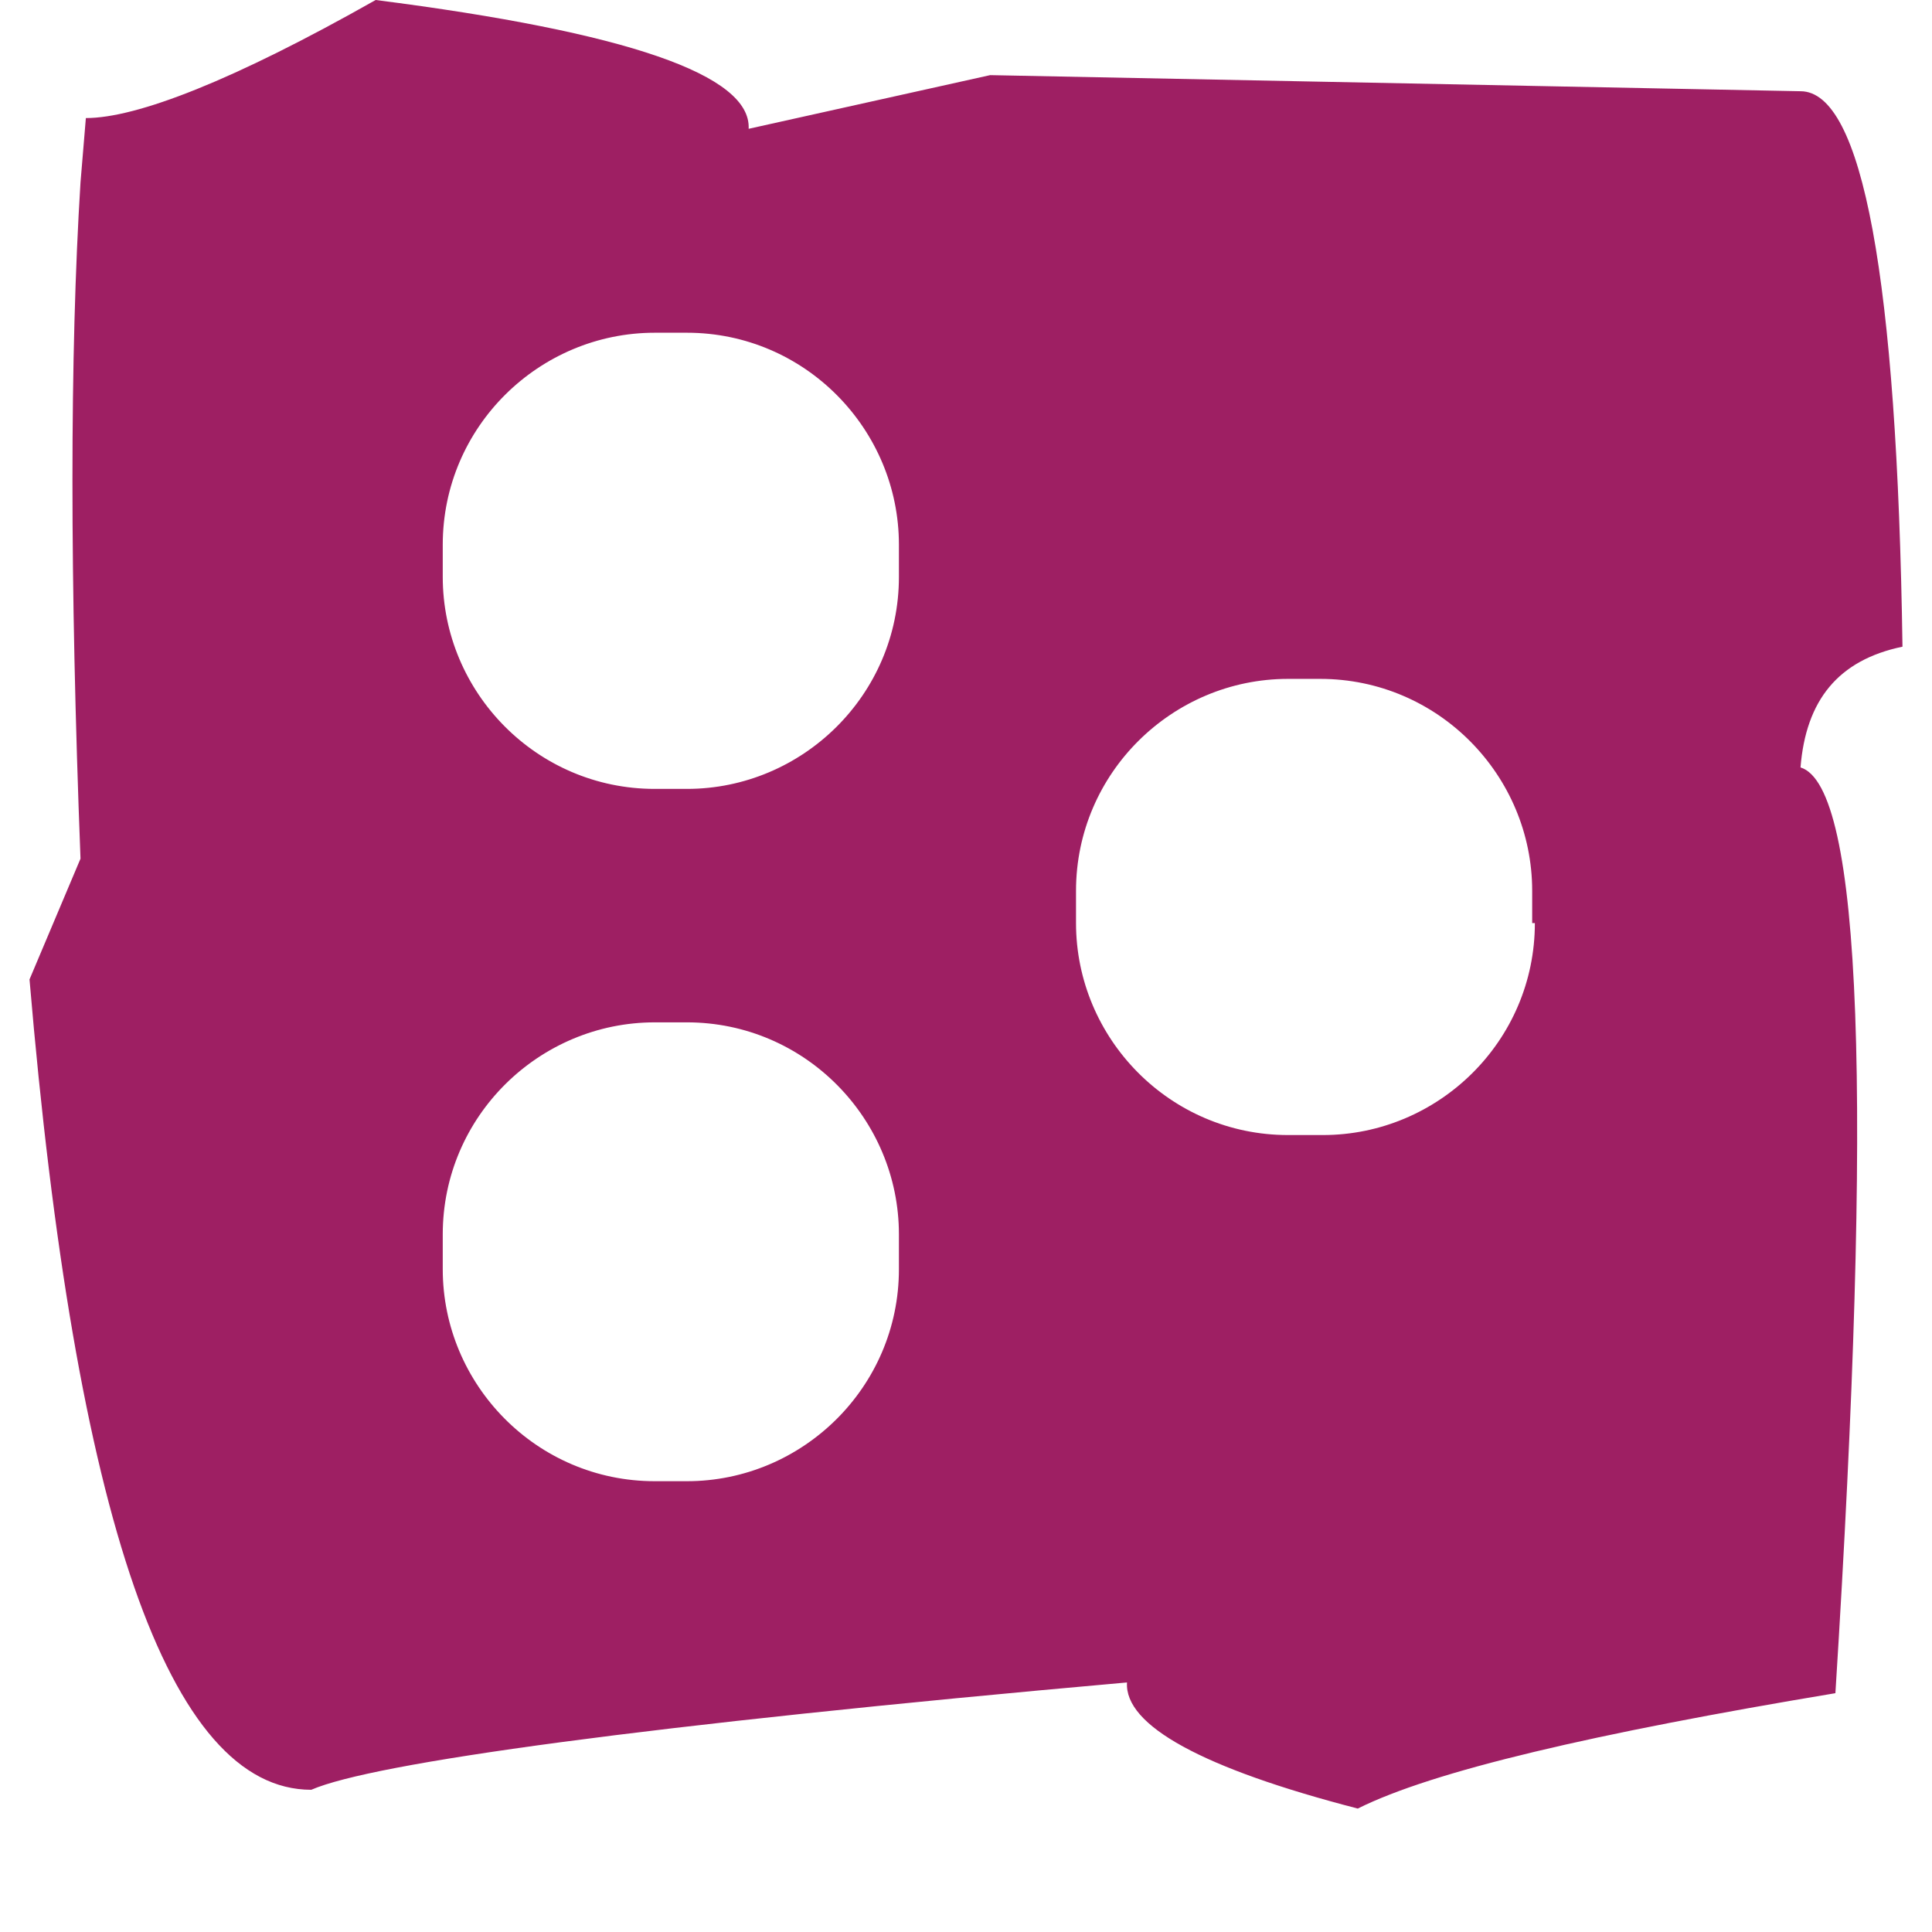
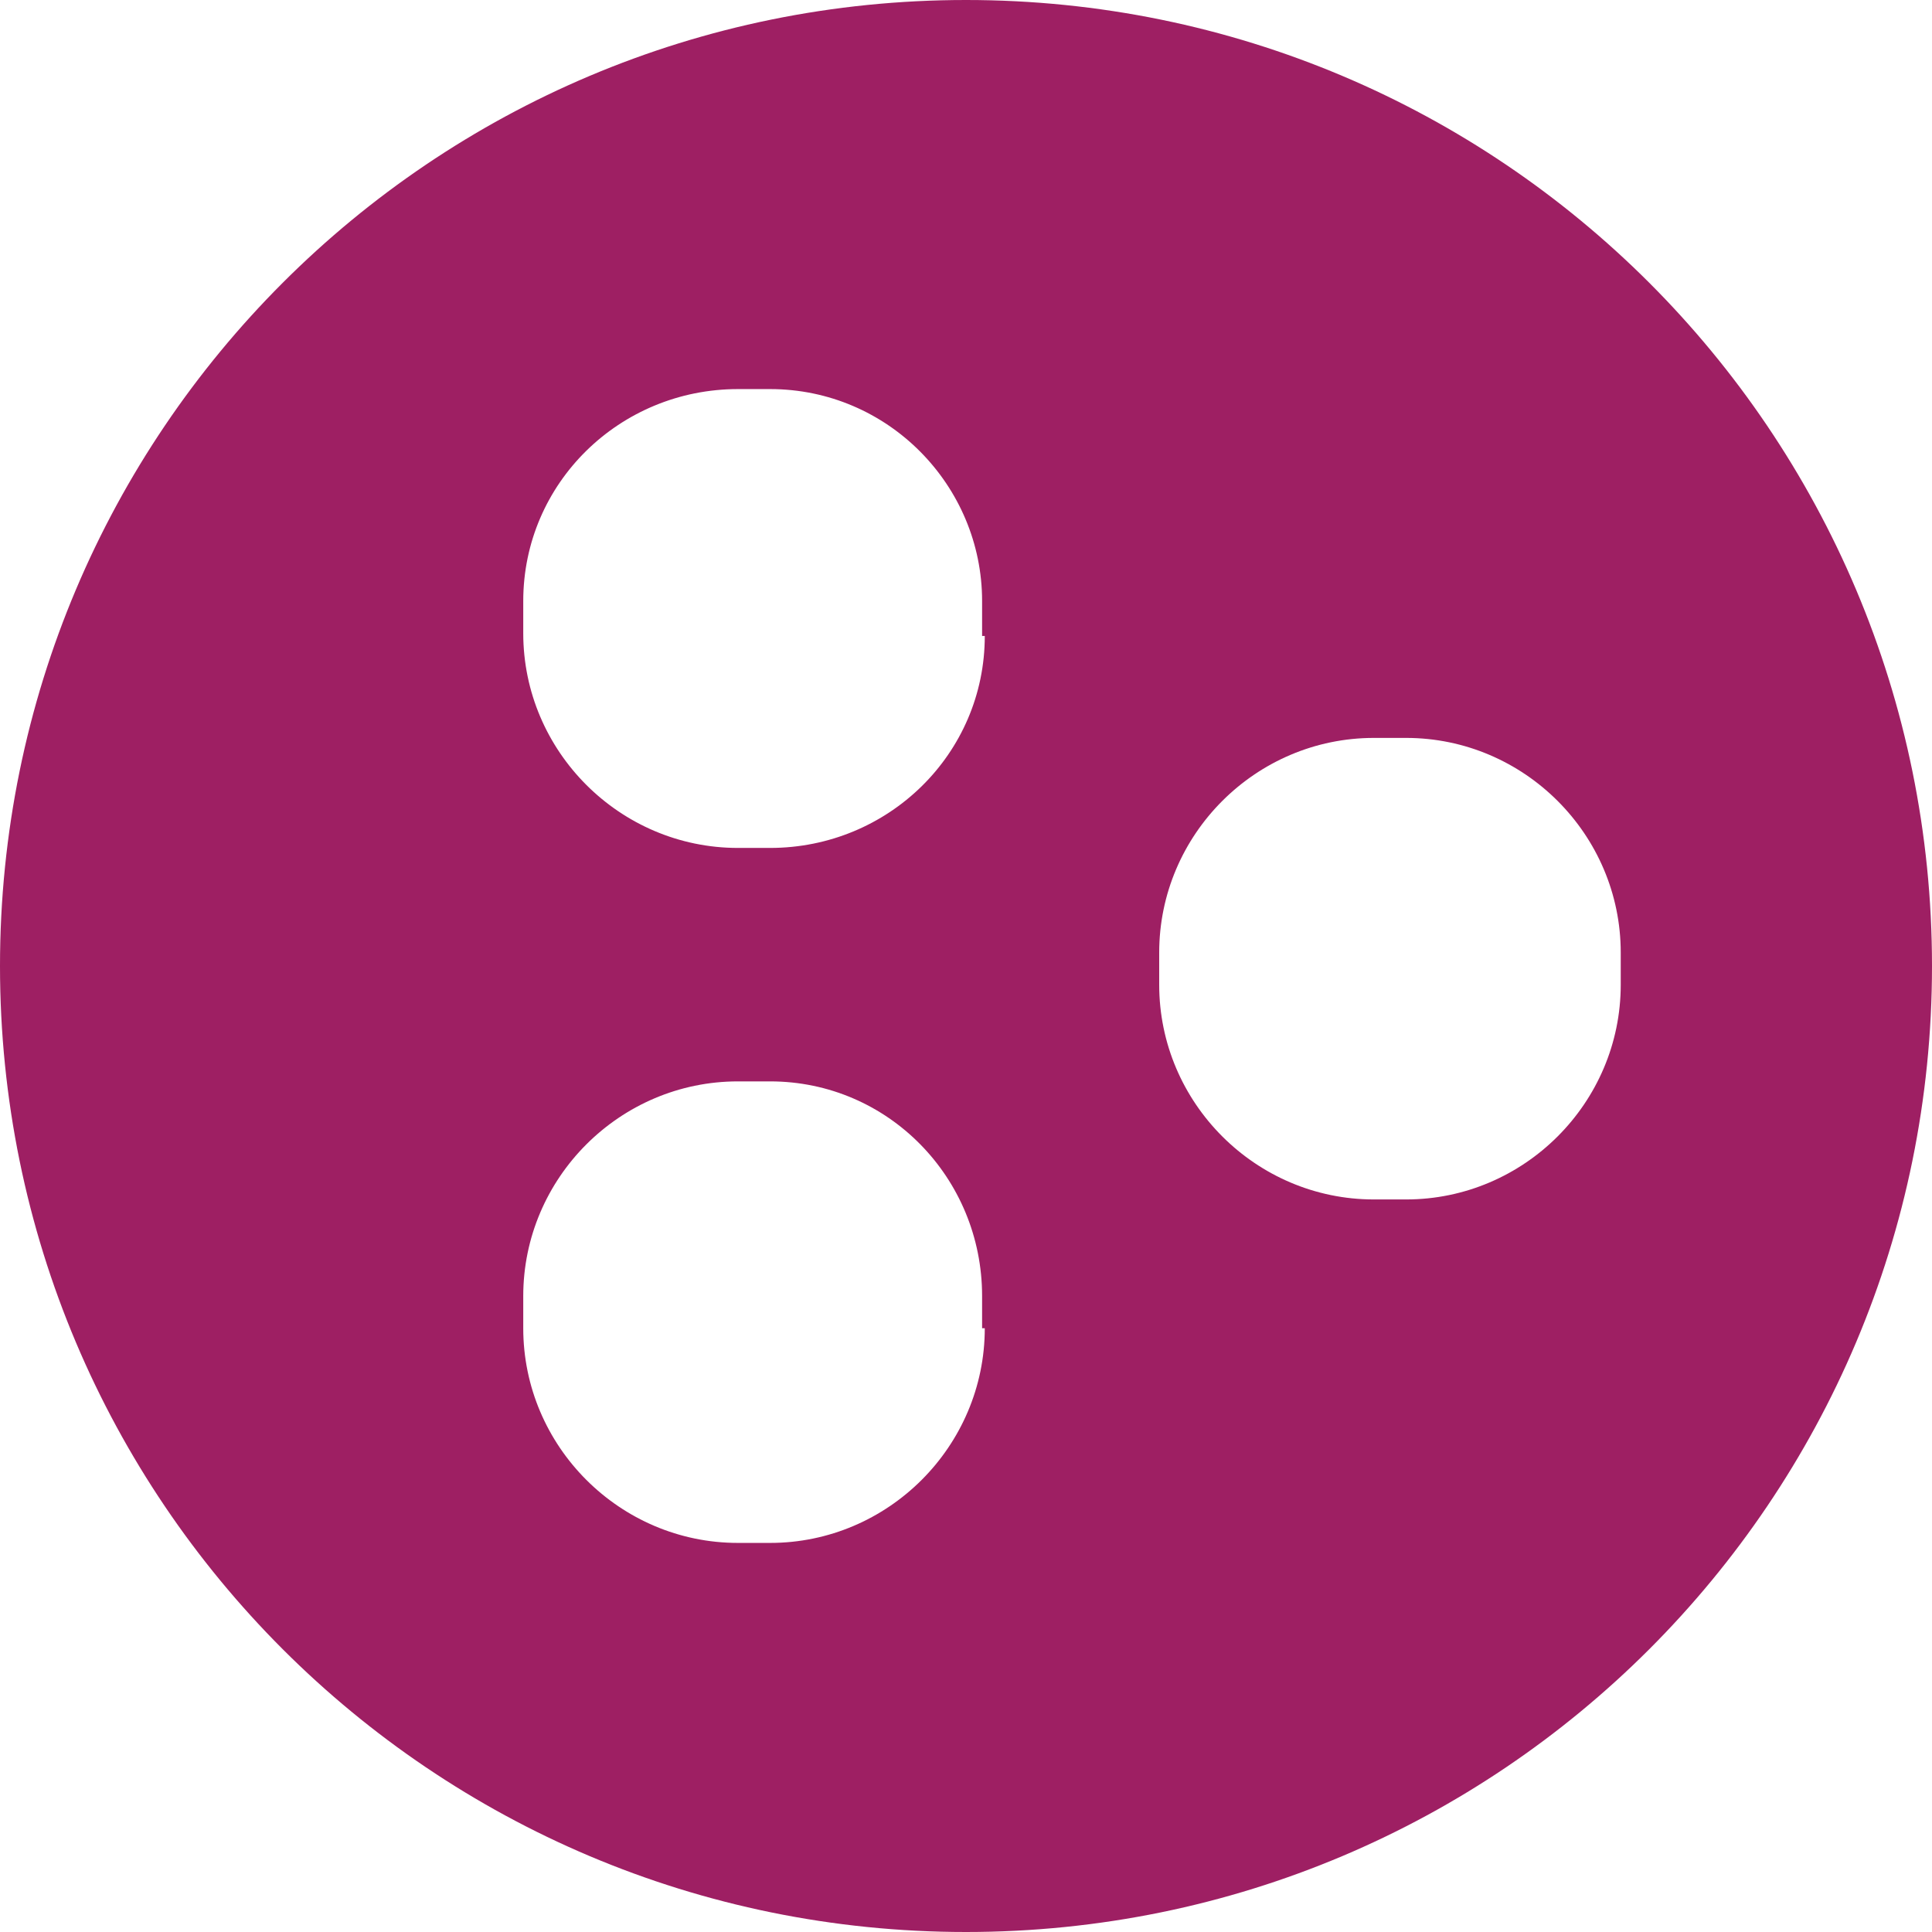
- <svg xmlns="http://www.w3.org/2000/svg" version="1.1" x="0px" y="0px" width="72px" height="72px" viewBox="0 0 72 72" style="enable-background:new 0 0 72 72;" xml:space="preserve">
+ <svg xmlns="http://www.w3.org/2000/svg" version="1.1" id="Layer_1" x="0px" y="0px" viewBox="0 0 72 72" style="enable-background:new 0 0 72 72;" xml:space="preserve">
  <style type="text/css">
- 
- 	.st0{display:inline;fill:#EF4136;}
- 	.st1{display:inline;fill:#8DC63F;}
- 	.st2{display:inline;fill:#F7941E;}
- 	.st3{display:inline;fill:#FFDE17;}
- 	.st4{fill:#9E1F63;}
- 	.st5{display:inline;fill:#00A79D;}
- 	.st6{display:none;}
- 
+ 	.st0{fill:#9E1F63;}
</style>
-   <g id="presentations" class="st6">
-     <path class="st3" d="M65.7,27.3c0.2-2.4,1.4-3.8,3.6-4.3C69.2,9.8,68,3.2,65.7,3.2L36.9,2.7l-8.6,1.9C28.4,2.7,24,1.2,14.9,0   C9.9,2.8,6.4,4.2,4.6,4.2L4.5,6.5c-0.4,6.2-0.4,14.2,0,24.1l-1.9,4.3c1.7,19.2,5,28.8,10,28.9c2.2-1,11.9-2.3,29.1-3.9   c-0.1,1.5,2.6,3,8.2,4.5c2.7-1.3,8.4-2.7,17.1-4.1C68.3,39.1,67.9,28,65.7,27.3z M52.2,54.9l-15.6-8.2L21,54.9l3-17.3L11.4,25.3   l17.4-2.5L36.6,7l7.8,15.8l17.4,2.5L49.2,37.5L52.2,54.9z" />
-   </g>
-   <g id="films" class="st6">
-     <path class="st2" d="M68.3,12.3C65.4,7.3,64,3.8,64.1,2l-2.3-0.2c-6.2-0.4-14.2-0.4-24.1,0L33.3,0C14.1,1.7,4.5,5,4.4,10   c1,2.2,2.3,11.9,3.9,29.1c-1.5-0.1-3,2.6-4.5,8.2c1.3,2.7,2.7,8.4,4.1,17.1c21.4,1.4,32.4,1,33.1-1.2c2.4,0.2,3.8,1.4,4.3,3.6   c13.2-0.2,19.8-1.4,19.8-3.7l0.5-28.8l-1.9-8.6C65.5,25.8,67.1,21.3,68.3,12.3z M25.3,57.5V11l28.1,22.9L25.3,57.5z" />
-   </g>
-   <g id="books" class="st6">
-     <path class="st5" d="M69.4,29.6c-1.7-19.2-5-28.8-10-28.9c-2.2,1-11.9,2.3-29.1,3.9c0.1-1.5-2.6-3-8.2-4.5C19.4,1.3,13.7,2.7,5,4.1   c-1.4,21.4-1,32.4,1.2,33.1c-0.2,2.4-1.4,3.8-3.6,4.3C2.8,54.7,4,61.3,6.3,61.3l28.8,0.5l8.6-1.9c-0.1,1.9,4.3,3.4,13.3,4.6   c5.1-2.8,8.5-4.2,10.3-4.2l0.2-2.3c0.4-6.2,0.4-14.2,0-24.1L69.4,29.6z M57.1,45.9L36.2,55l-20.9-9.1V14.1l20.9,9.1l20.9-9.1V45.9z   " />
-   </g>
-   <g id="workshops" class="st6">
-     <path class="st1" d="M71.7,20.1c-1.5-2.7-3.1-8.5-4.8-17.2C43.1,1.3,30.8,1.5,30,3.7c-2.7-0.2-4.3-1.4-4.9-3.7   c-14.7,0-22,1.1-22,3.4L3,32.2l2.3,8.7c-2.1-0.1-3.7,4.3-4.9,13.3c3.2,5.1,4.8,8.6,4.8,10.4l2.6,0.2c6.9,0.5,15.8,0.6,26.9,0.3   l4.8,1.9c21.4-1.4,32.1-4.6,32.1-9.6c-1.1-2.2-2.7-11.9-4.7-29.2C68.5,28.4,70.1,25.7,71.7,20.1z M56.6,32.8   c-0.1,1.5-0.4,3.1-1,4.5c-0.5,1.4-1.2,2.8-2.1,4c-0.8,1.2-1.8,2.3-3,3.3c-1.1,0.9-2.3,1.7-3.6,2.3c-1.3,0.6-2.6,1-4,1.3   c-1.3,0.2-2.7,0.3-4.1,0.2c-1.3-0.1-2.6-0.4-3.9-0.9c-1.2-0.4-2.3-1-3.4-1.8c-1-0.7-1.9-1.6-2.7-2.6c-0.8-0.9-1.4-2-1.9-3.1   c-0.5-1.1-0.8-2.2-1-3.4c-0.2-1.1-0.2-2.3-0.1-3.4c0.1-1.1,0.4-2.2,0.8-3.2c0.4-1,0.9-1.9,1.5-2.8c0.6-0.8,1.3-1.6,2.1-2.2   c0.8-0.6,1.6-1.1,2.5-1.5c0.9-0.4,1.8-0.6,2.7-0.8c0.9-0.1,1.8-0.1,2.7,0c0.8,0.1,1.7,0.3,2.5,0.7c0.8,0.3,1.5,0.7,2.2,1.3   c0.6,0.5,1.2,1.1,1.7,1.7c0.4,0.6,0.8,1.3,1.1,2c0.3,0.7,0.4,1.4,0.5,2.1c0.1,0.7,0.1,1.4,0,2.1c-0.1,0.6-0.3,1.3-0.6,1.9   c-0.2,0.5-0.6,1.1-1,1.6c-0.3,0.4-0.8,0.8-1.3,1.2c-0.4,0.3-0.9,0.6-1.4,0.7c-0.4,0.2-1,0.3-1.5,0.3c-0.4,0-0.9,0-1.4-0.1   c-0.4-0.1-0.8-0.2-1.2-0.4c-0.3-0.2-0.7-0.4-0.9-0.7c-0.2-0.2-0.5-0.5-0.7-0.8c-0.1-0.2-0.3-0.6-0.4-0.9c-0.1-0.2-0.1-0.5-0.1-0.8   c0-0.2,0-0.4,0.1-0.6c0.5,1.3,1.9,2.1,3.2,1.8c0.4-0.1,0.8-0.2,1.2-0.4c0.3-0.2,0.9-0.7,1.3-1.2c0.2-0.4,0.5-1.1,0.6-1.6   c0-0.4,0-1.1-0.2-1.7c-0.1-0.4-0.4-1-0.8-1.5c-0.3-0.4-0.8-0.9-1.3-1.2c-0.2-0.1-0.8-0.5-1.6-0.7c-0.6-0.1-1.3-0.2-1.8-0.1   c-0.6,0.1-1.3,0.2-1.8,0.4c-0.6,0.2-1.2,0.6-1.7,1c-0.5,0.4-1,1-1.4,1.5c-0.4,0.6-0.7,1.3-0.9,1.9c-0.2,0.7-0.3,1.5-0.4,2.2   c0,0.8,0.1,1.6,0.3,2.3c0.2,0.6,0.4,1.4,1,2.3c0.4,0.7,1,1.4,1.6,2c0.6,0.6,1.4,1.1,2.2,1.5c0.8,0.4,1.7,0.8,2.6,0.9   c0.9,0.2,1.9,0.3,2.9,0.2c1-0.1,2-0.3,2.9-0.6c1-0.3,1.9-0.8,2.8-1.4c0.9-0.6,1.7-1.4,2.4-2.2c0.7-0.9,1.3-1.8,1.8-2.8   c0.5-1,0.8-2.2,1-3.3c0.2-1.2,0.2-2.4,0.1-3.5c-0.1-1.2-0.4-2.4-0.9-3.5c-0.5-1.2-1.1-2.3-1.8-3.3c-0.8-1-1.7-2-2.7-2.7   c-1.1-0.8-2.2-1.5-3.4-2c-1.3-0.5-2.6-0.9-3.9-1c-1.4-0.2-2.8-0.2-4.2,0c-1.4,0.2-2.8,0.6-4.1,1.2c-1.4,0.6-2.6,1.4-3.8,2.3   c-1.2,1-2.3,2.1-3.1,3.3c-0.9,1.3-1.7,2.6-2.2,4.1c-0.6,1.5-1,3.1-1.1,4.6c-0.2,1.6-0.1,3.3,0.1,4.9c0.3,1.7,0.8,3.3,1.4,4.8   c0.7,1.6,1.6,3,2.7,4.3c1.1,1.4,2.4,2.5,3.8,3.5c1.5,1,3,1.9,4.7,2.5c1.7,0.6,3.5,1,5.3,1.2c1.9,0.2,3.7,0.1,5.5-0.2   c1.9-0.3,3.7-0.9,5.4-1.7c0.5-0.2,0.9-0.4,1.3-0.7c-3.9,3.4-9,5.5-14.6,5.5c-3.7,0-7.2-0.9-10.2-2.5c-1.6-1.1-3-2.4-4.3-3.9   c-1.4-1.6-2.6-3.3-3.5-5.3c-0.9-1.8-1.6-3.8-2-5.9c-0.4-2-0.5-4-0.4-6.1c0.1-2,0.5-4,1.2-5.9c0.6-1.9,1.5-3.6,2.6-5.3   c1.1-1.6,2.3-3.1,3.8-4.3c1.4-1.2,3-2.3,4.7-3.1c1.7-0.8,3.4-1.4,5.3-1.8c1.6-0.3,3.3-0.4,5-0.3c5.6,0.5,10.6,3.1,14.2,7   c1,1.2,1.9,2.5,2.6,4c0.7,1.4,1.2,3,1.5,4.6C56.7,29.6,56.7,31.2,56.6,32.8z" />
-   </g>
-   <g id="family">
-     <path class="st4" d="M67.1,28.6c0.2-2.5,1.4-4,3.8-4.5c-0.2-13.8-1.5-20.7-3.8-20.7L36.9,2.8l-9,2c0.1-2-4.5-3.6-13.9-4.8   C8.7,3,5.1,4.4,3.2,4.4L3,6.8C2.6,13.2,2.6,21.6,3,32l-1.9,4.5c1.7,20.1,5.2,30.2,10.5,30.2c2.3-1,12.4-2.4,30.4-4   c-0.1,1.6,2.8,3.2,8.6,4.7c2.8-1.4,8.8-2.8,17.8-4.3C69.8,40.9,69.4,29.3,67.1,28.6z M33.5,47.3c0,4.4-3.6,7.9-7.9,7.9h-1.2   c-4.4,0-7.9-3.6-7.9-7.9V46c0-4.4,3.6-7.9,7.9-7.9h1.2c4.4,0,7.9,3.6,7.9,7.9V47.3z M33.5,21.5c0,4.4-3.6,7.9-7.9,7.9h-1.2   c-4.4,0-7.9-3.6-7.9-7.9v-1.2c0-4.4,3.6-7.9,7.9-7.9h1.2c4.4,0,7.9,3.6,7.9,7.9V21.5z M57.2,34.4c0,4.4-3.6,7.9-7.9,7.9H48   c-4.4,0-7.9-3.6-7.9-7.9v-1.2c0-4.4,3.6-7.9,7.9-7.9h1.2c4.4,0,7.9,3.6,7.9,7.9V34.4z" />
-   </g>
-   <g id="lectures" class="st6">
-     <path class="st0" d="M70.5,12.7c-3.1-5.1-4.6-8.6-4.6-10.4l-2.5-0.2c-6.6-0.5-15.3-0.5-26-0.2L32.8,0c-20.6,1.5-31,4.7-31,9.7   c1.1,2.2,2.6,11.9,4.4,29.2c-1.7-0.1-3.2,2.6-4.8,8.2c1.5,2.7,3,8.4,4.6,17.1c23,1.6,34.9,1.3,35.6-0.9c2.6,0.2,4.1,1.4,4.7,3.7   c14.2-0.1,21.3-1.2,21.3-3.5l0.2-28.8L65.7,26C67.7,26.1,69.3,21.7,70.5,12.7z M48.3,43.6v8.7c-3-2.8-5.2-4.9-6.8-6.5   c-1.8,0.3-3.7,0.5-5.6,0.5c-12.2,0-22.1-7-22.1-15.6s9.9-15.6,22.1-15.6S58,22.1,58,30.7C58,36,54.2,40.8,48.3,43.6z" />
-   </g>
+   <path class="st0" d="M36,0C16.1,0,0,16.1,0,36s16.1,36,36,36s36-16.1,36-36S55.9,0,36,0z M36.7,49.5c0,4.4-3.6,8-8,8h-1.2  c-4.4,0-8-3.6-8-8v-1.2c0-4.4,3.6-8,8-8h1.2c4.4,0,7.9,3.6,7.9,8V49.5z M36.7,23.7c0,4.4-3.6,7.9-8,7.9h-1.2c-4.4,0-8-3.6-8-8v-1.2  c0-4.4,3.6-7.9,8-7.9h1.2c4.4,0,7.9,3.6,7.9,7.9V23.7z M60.4,36.7c0,4.4-3.6,8-8,8h-1.2c-4.4,0-8-3.6-8-8v-1.2c0-4.4,3.6-8,8-8h1.2  c4.4,0,8,3.6,8,8V36.7z" />
</svg>
